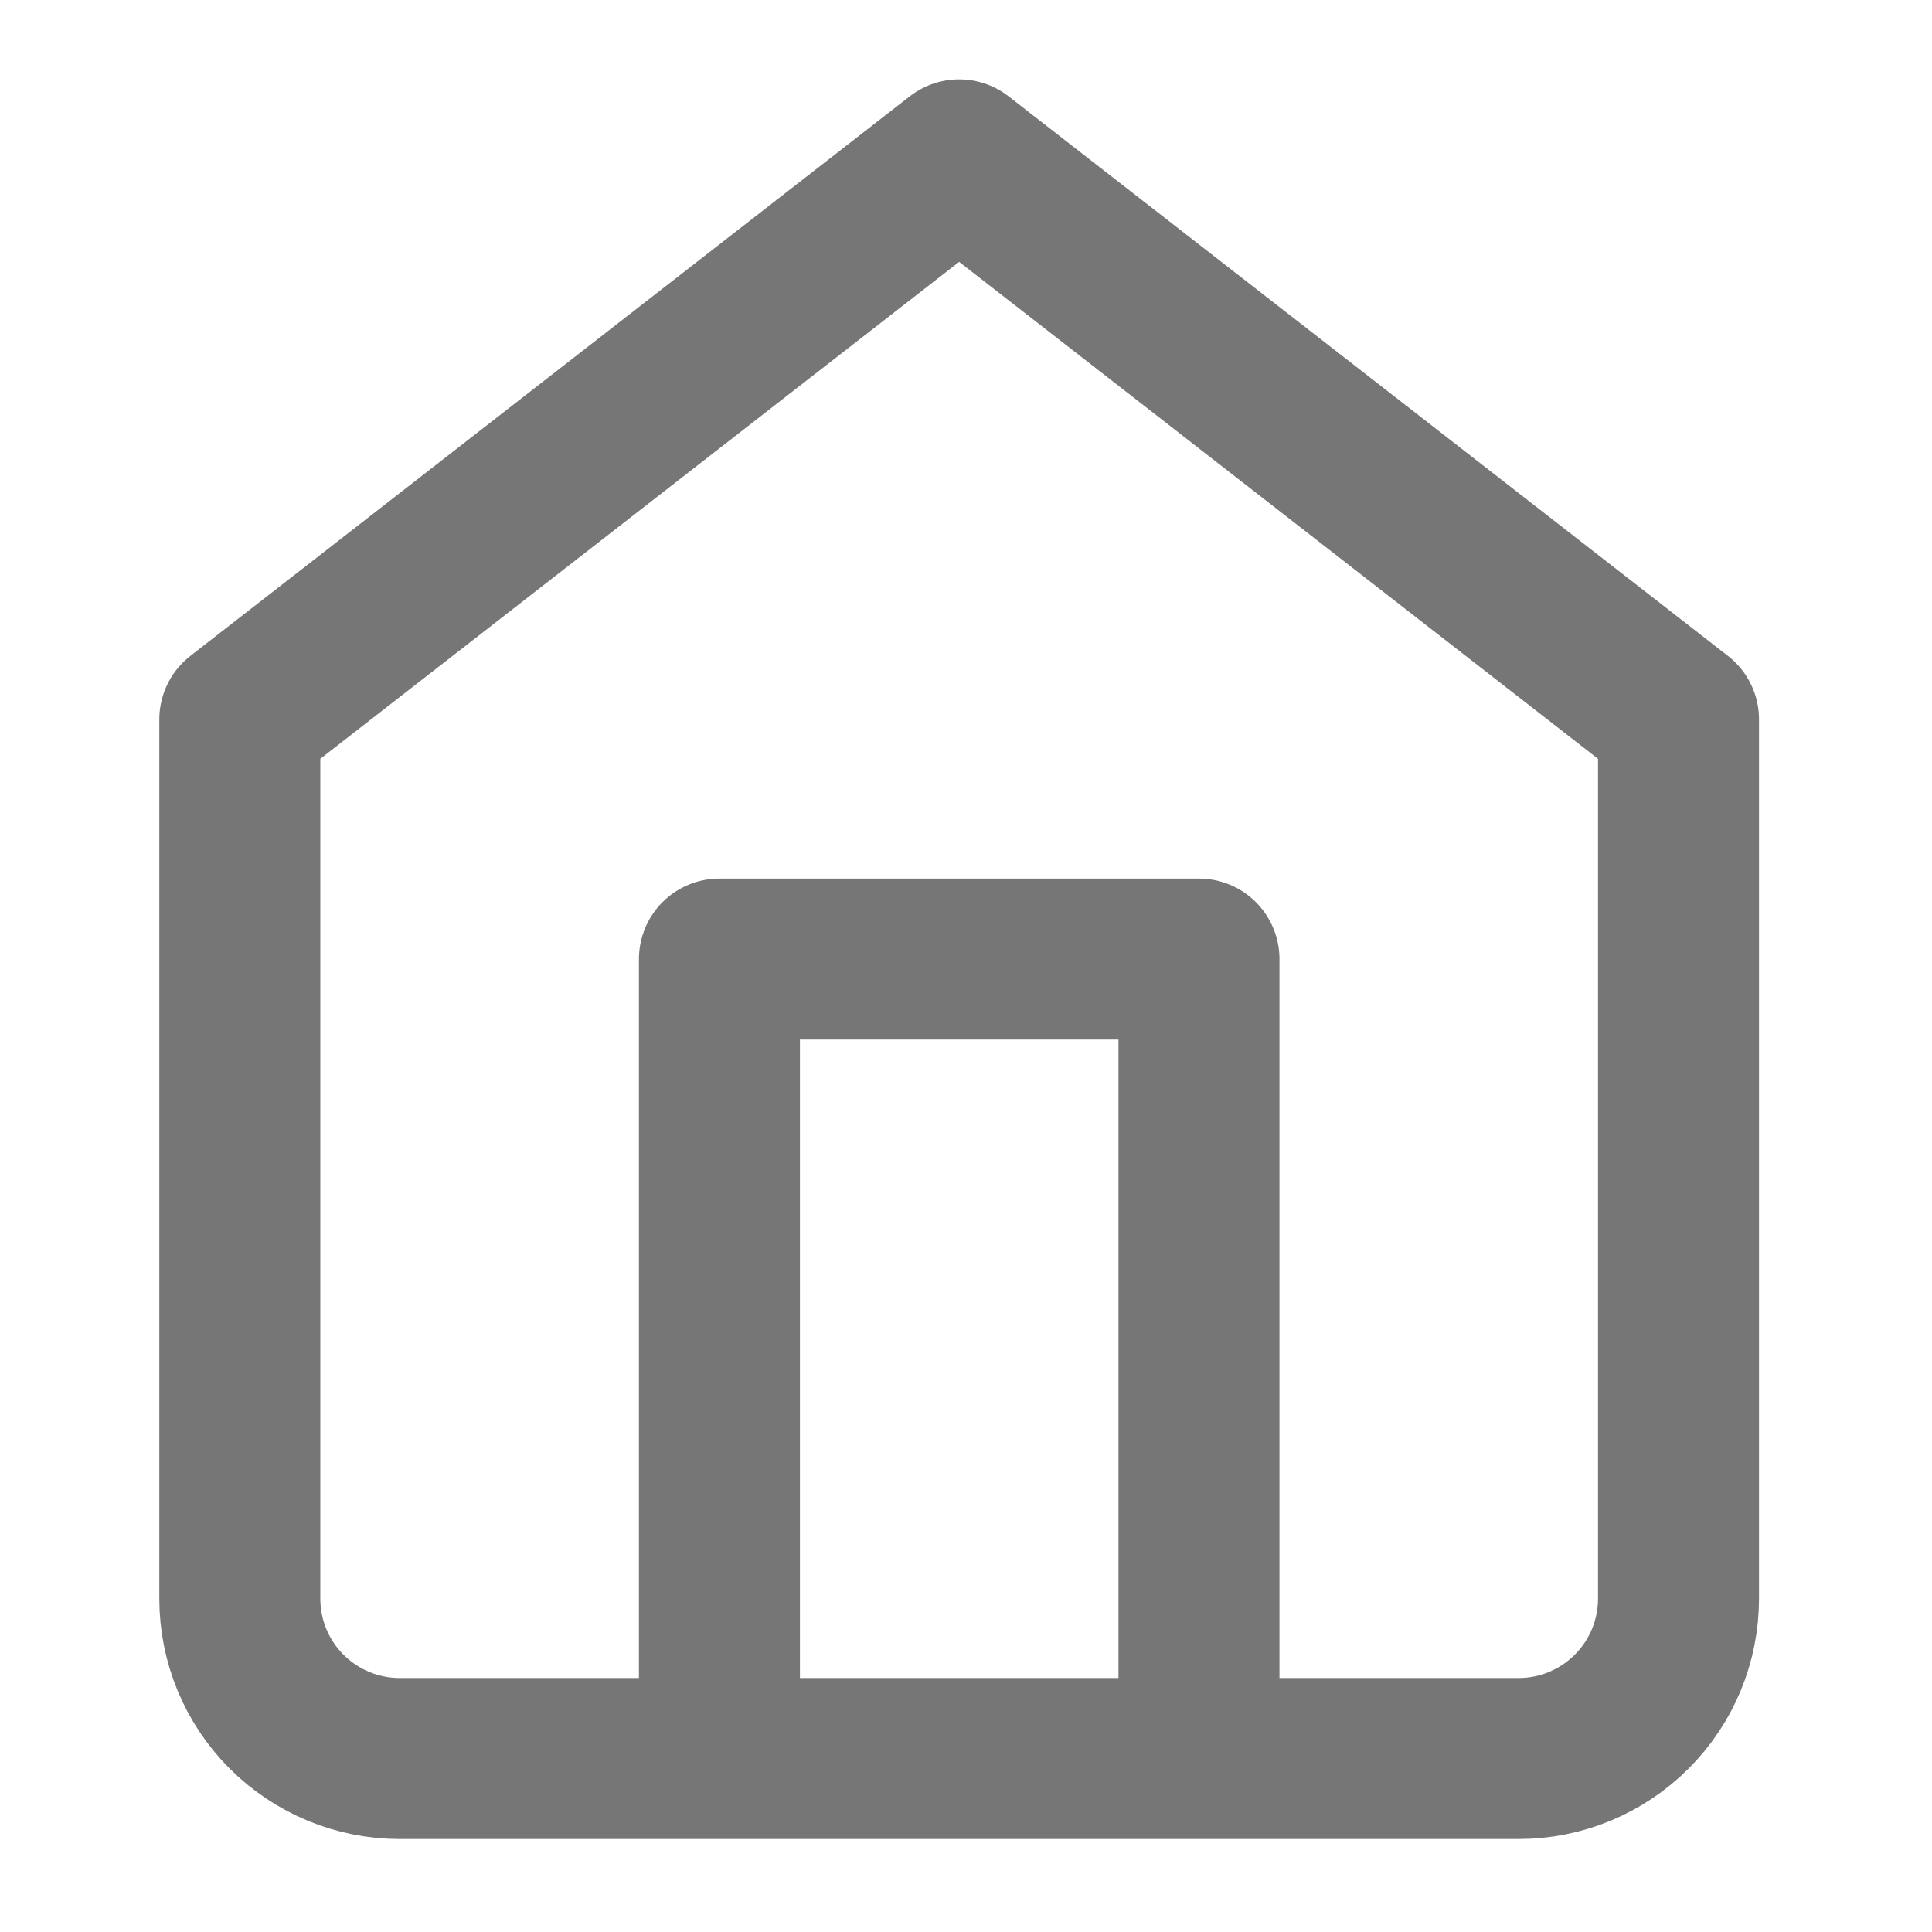
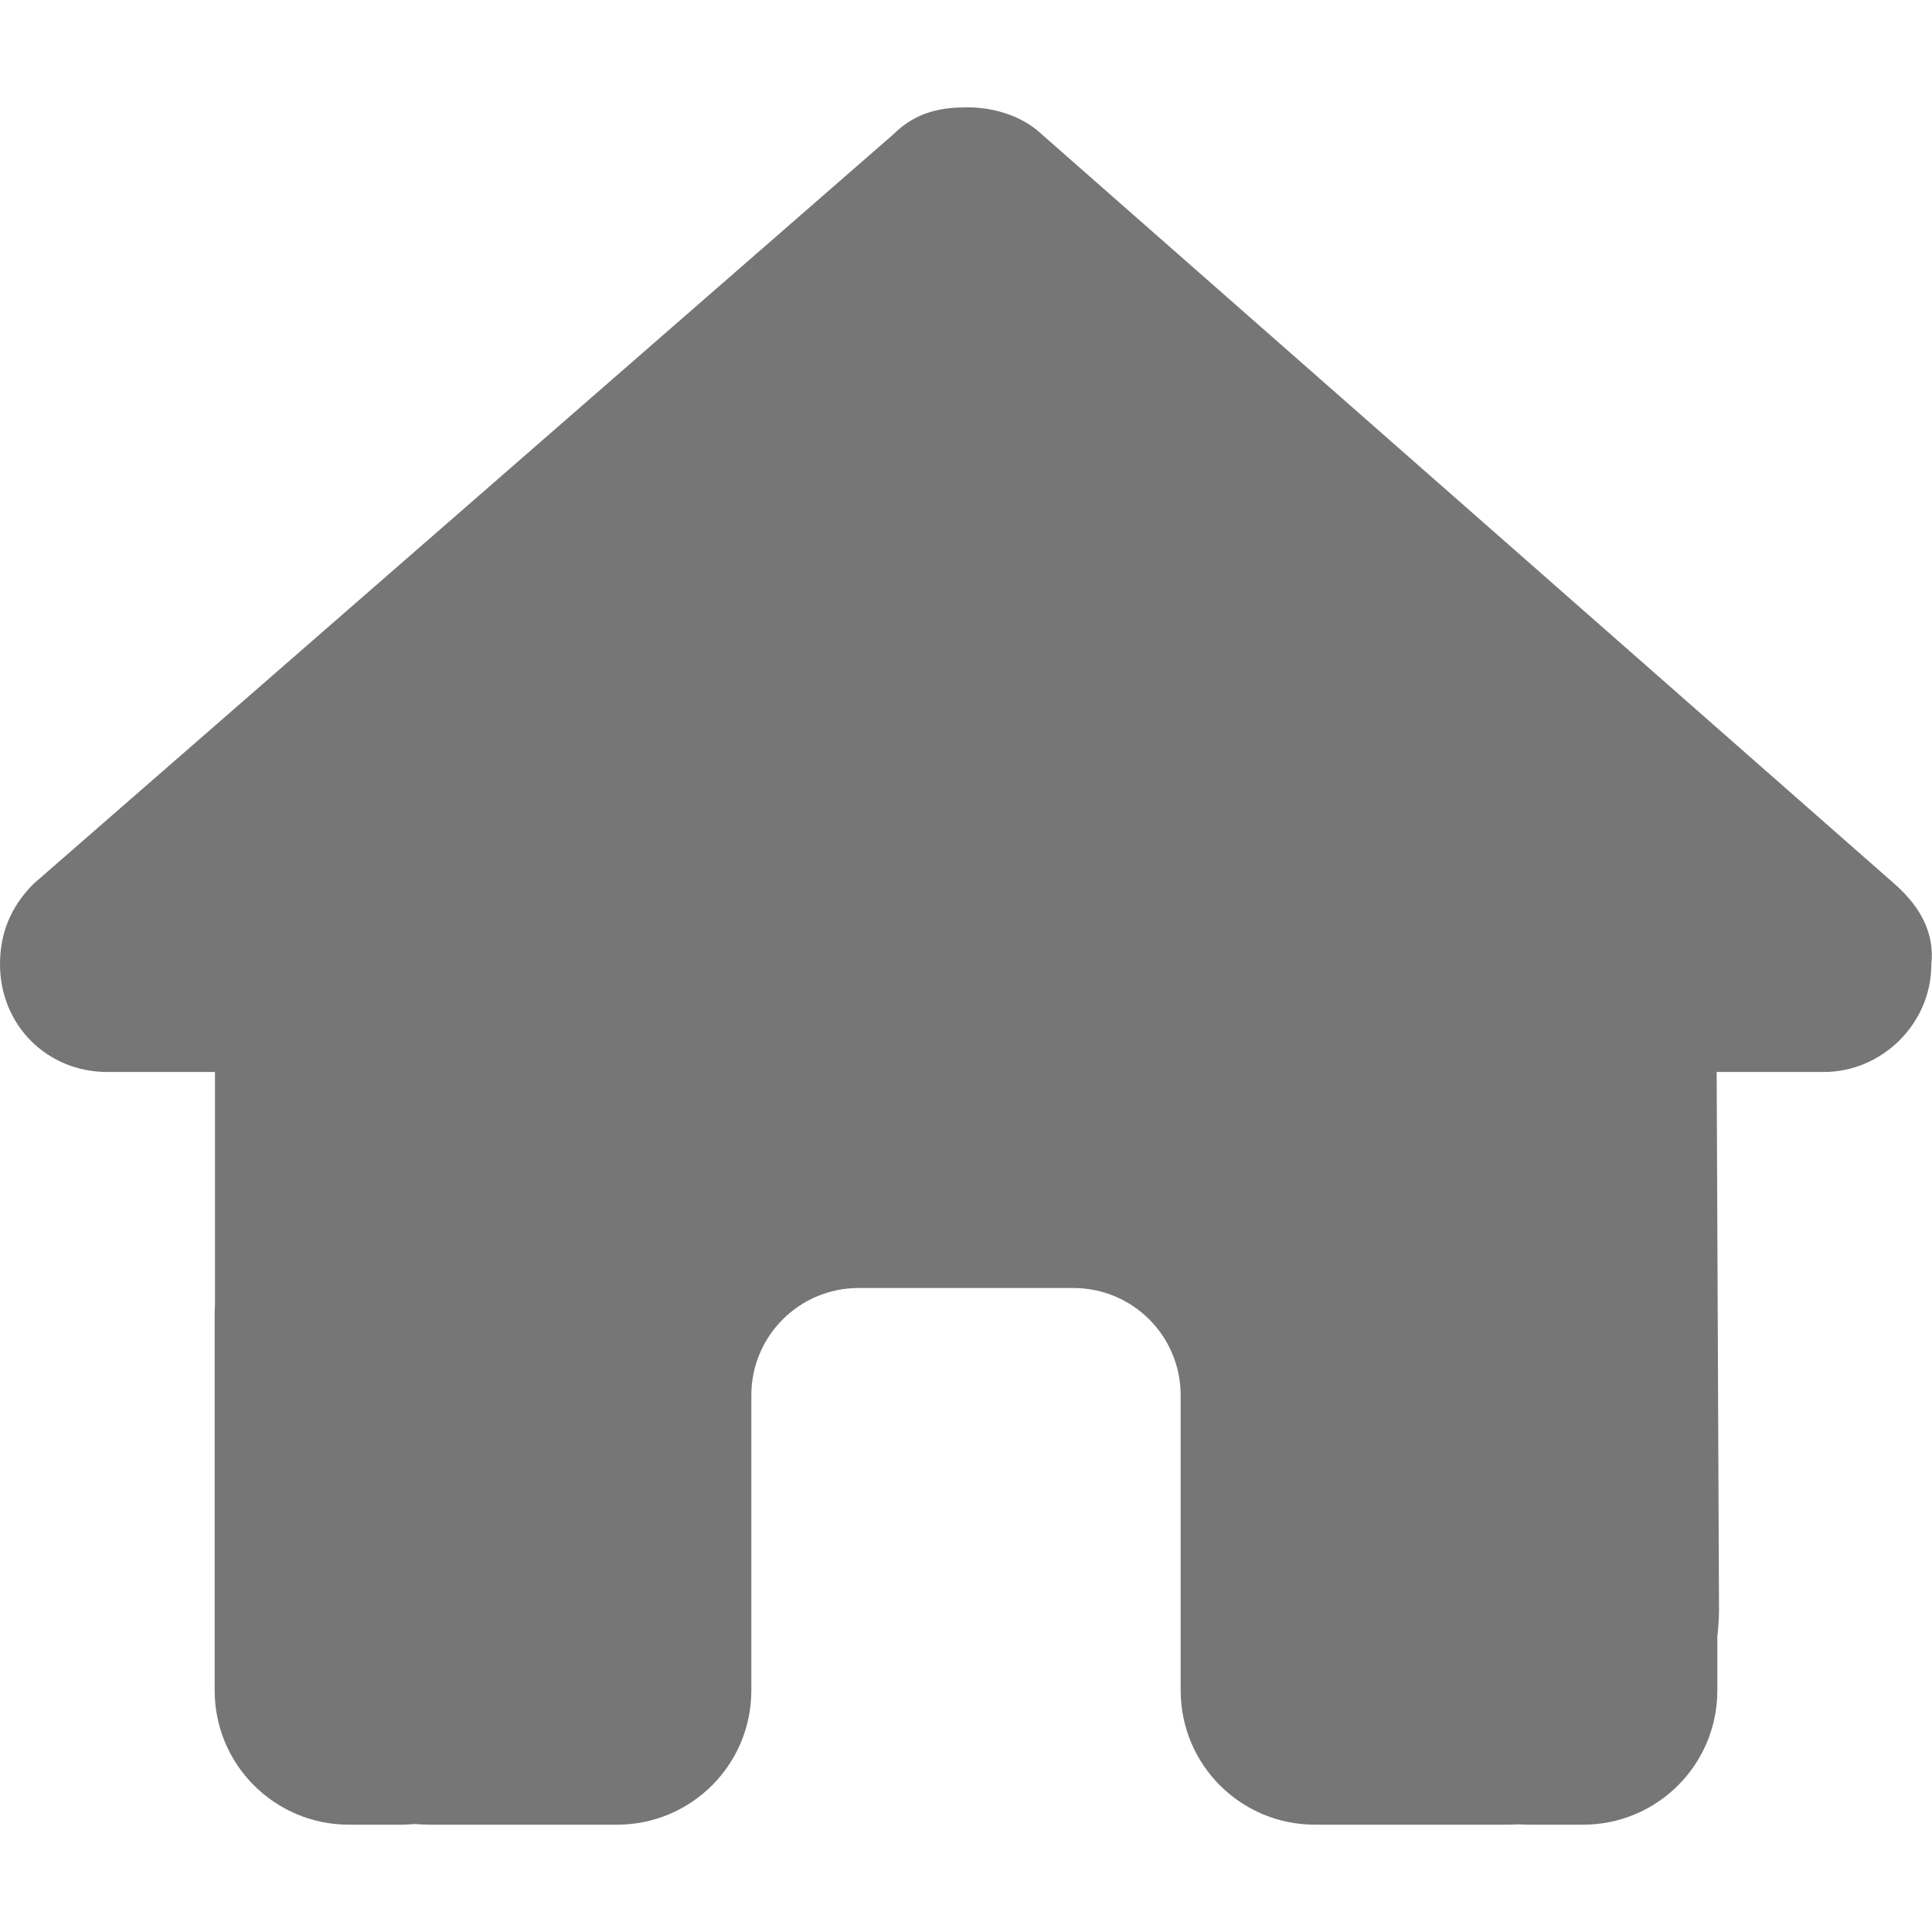
- <svg xmlns="http://www.w3.org/2000/svg" width="24" height="24" viewBox="0 0 24 24" fill="none">
-   <path d="M2.979 8.937L11.915 1.986L20.851 8.937V19.859C20.851 20.386 20.642 20.891 20.269 21.263C19.897 21.635 19.392 21.845 18.865 21.845H4.964C4.438 21.845 3.933 21.635 3.56 21.263C3.188 20.891 2.979 20.386 2.979 19.859V8.937Z" stroke="#767676" stroke-width="2" stroke-linecap="round" stroke-linejoin="round" />
-   <path d="M8.937 20.85V11.914H14.894V20.85" stroke="#767676" stroke-width="2" stroke-linecap="round" stroke-linejoin="round" />
+ <svg xmlns="http://www.w3.org/2000/svg" width="20" height="20" viewBox="0 0 576 512" fill="#767676">
+   <path d="M575.8 255.5c0 18-15 32.1-32 32.1h-32l.7 160.2c0 2.7-.2 5.4-.5 8.1V472c0 22.1-17.9 40-40 40H456c-1.1 0-2.2 0-3.3-.1c-1.4 .1-2.8 .1-4.2 .1H416 392c-22.1 0-40-17.9-40-40V448 384c0-17.7-14.3-32-32-32H256c-17.7 0-32 14.3-32 32v64 24c0 22.1-17.9 40-40 40H160 128.1c-1.5 0-3-.1-4.5-.2c-1.2 .1-2.4 .2-3.6 .2H104c-22.1 0-40-17.9-40-40V360c0-.9 0-1.9 .1-2.8V287.6H32c-18 0-32-14-32-32.1c0-9 3-17 10-24L266.4 8c7-7 15-8 22-8s15 2 21 7L564.8 231.5c8 7 12 15 11 24z" />
</svg>
